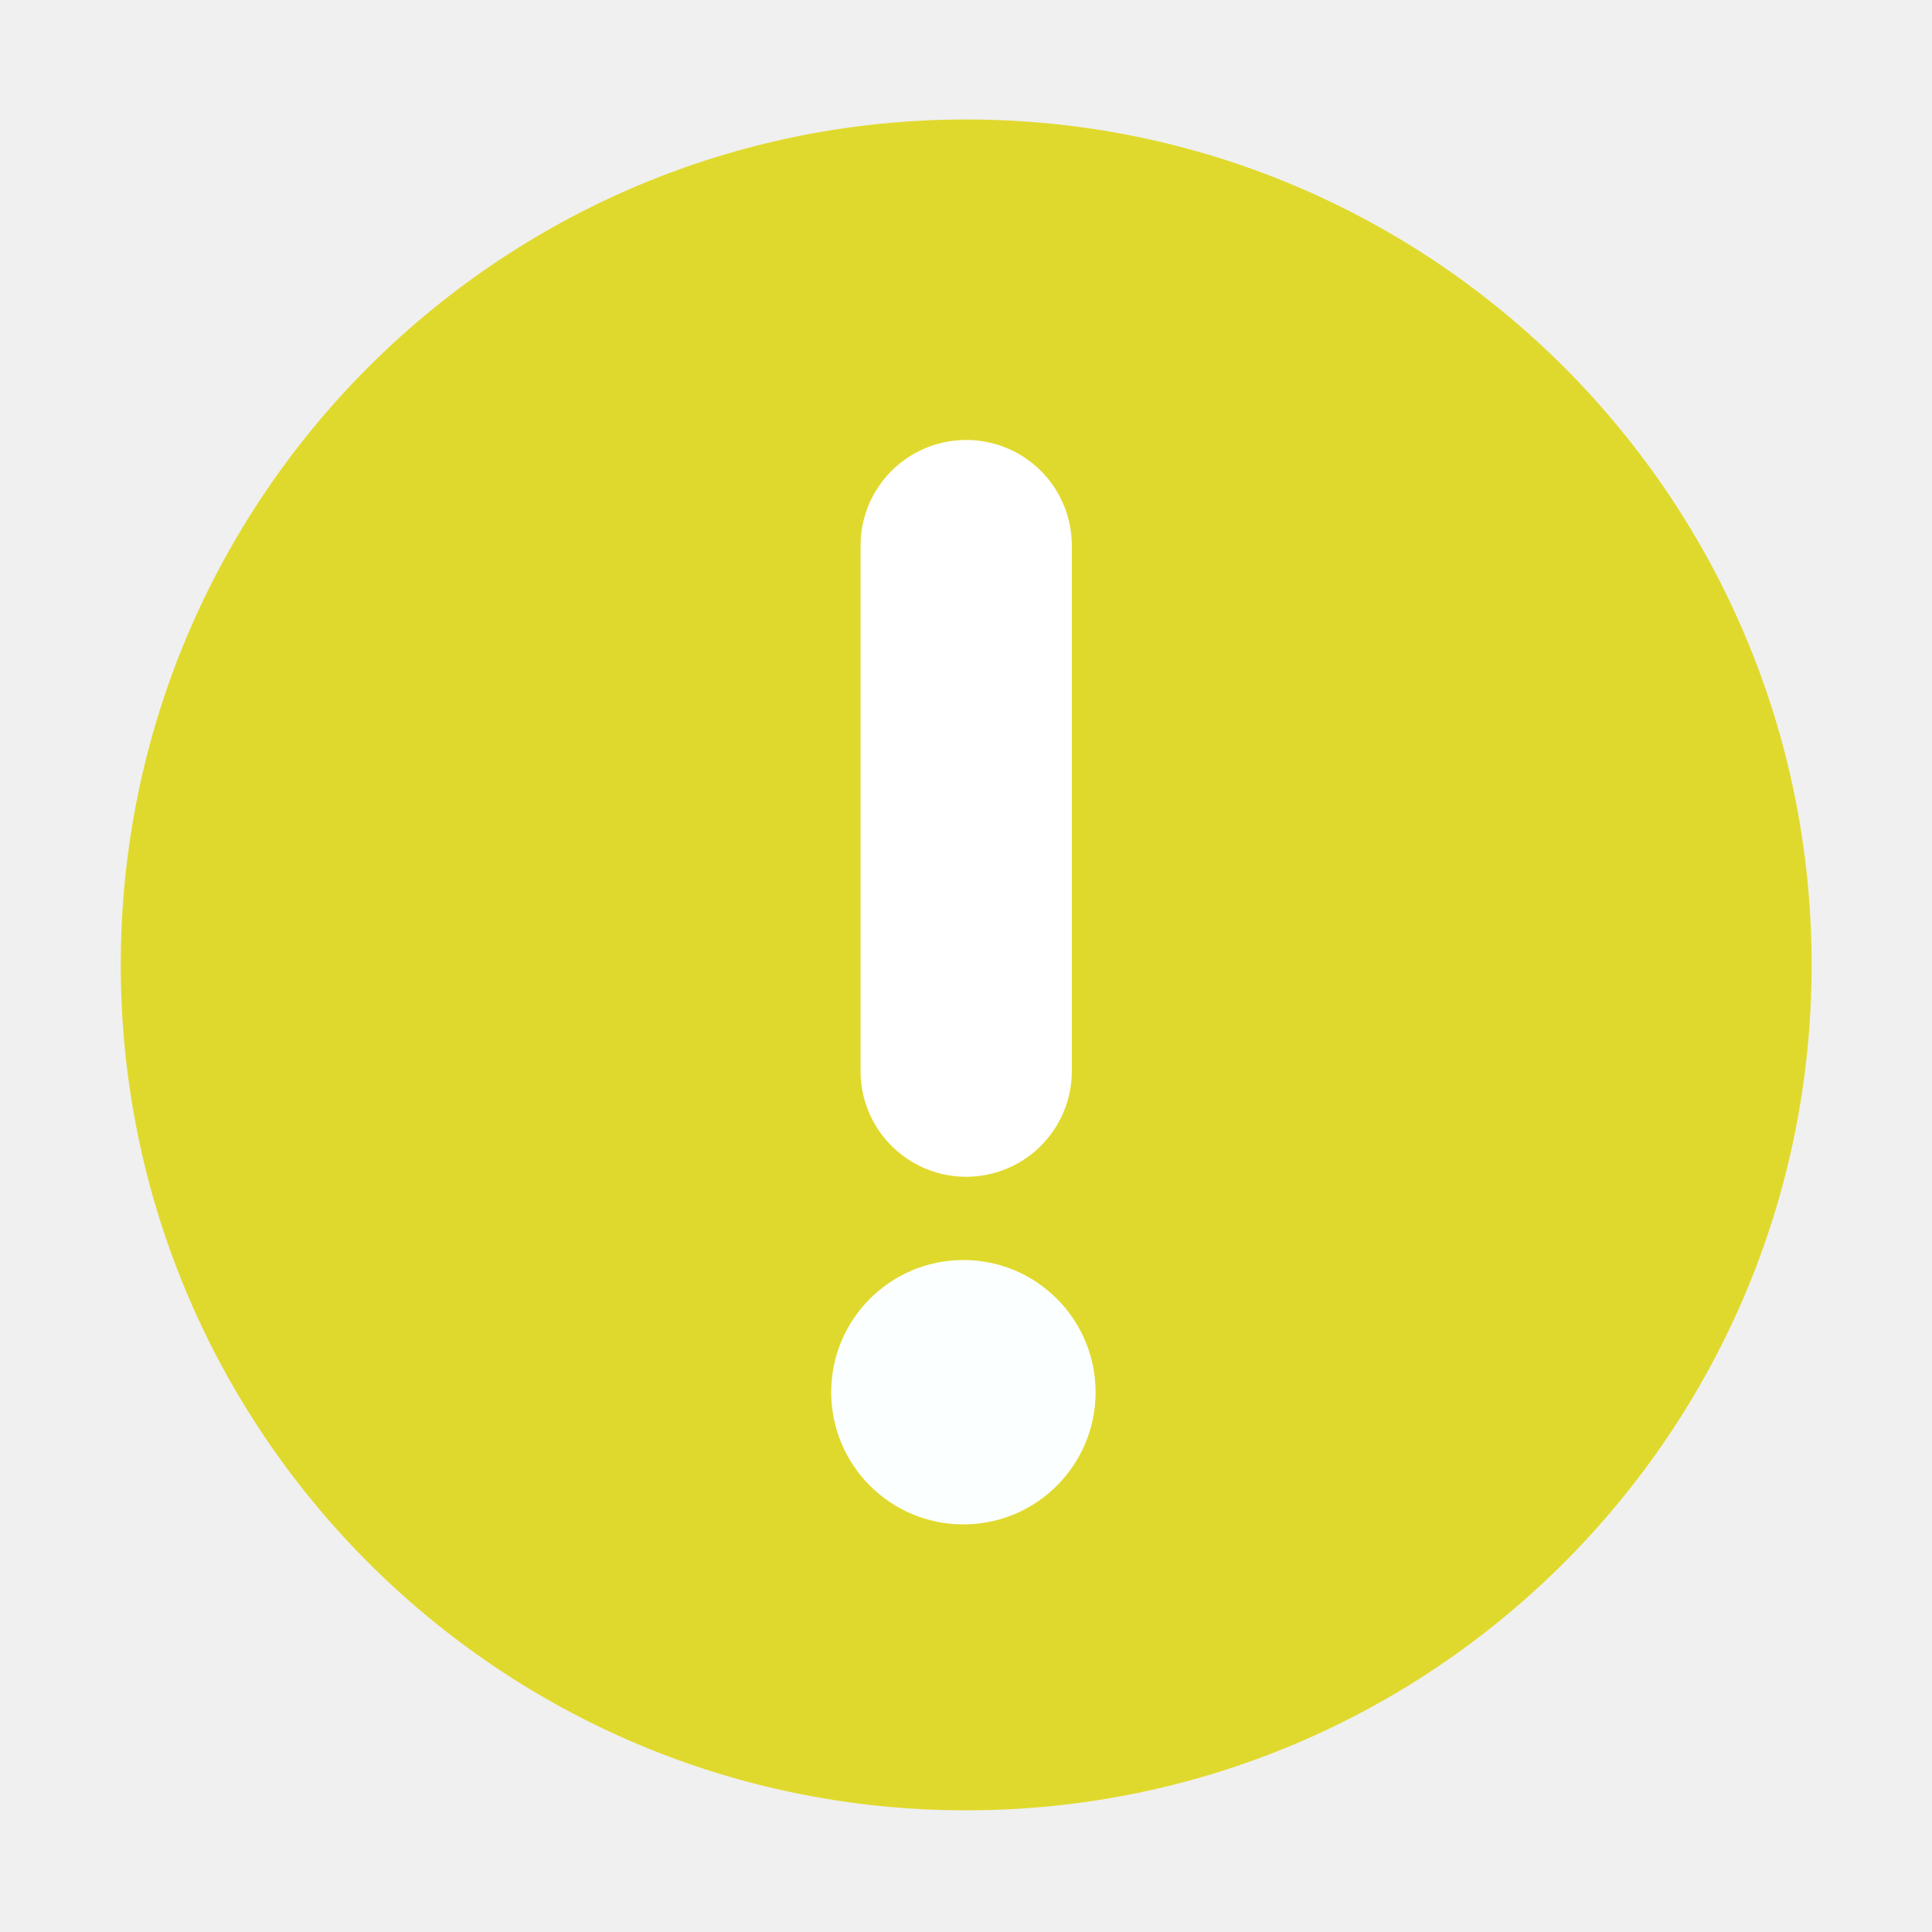
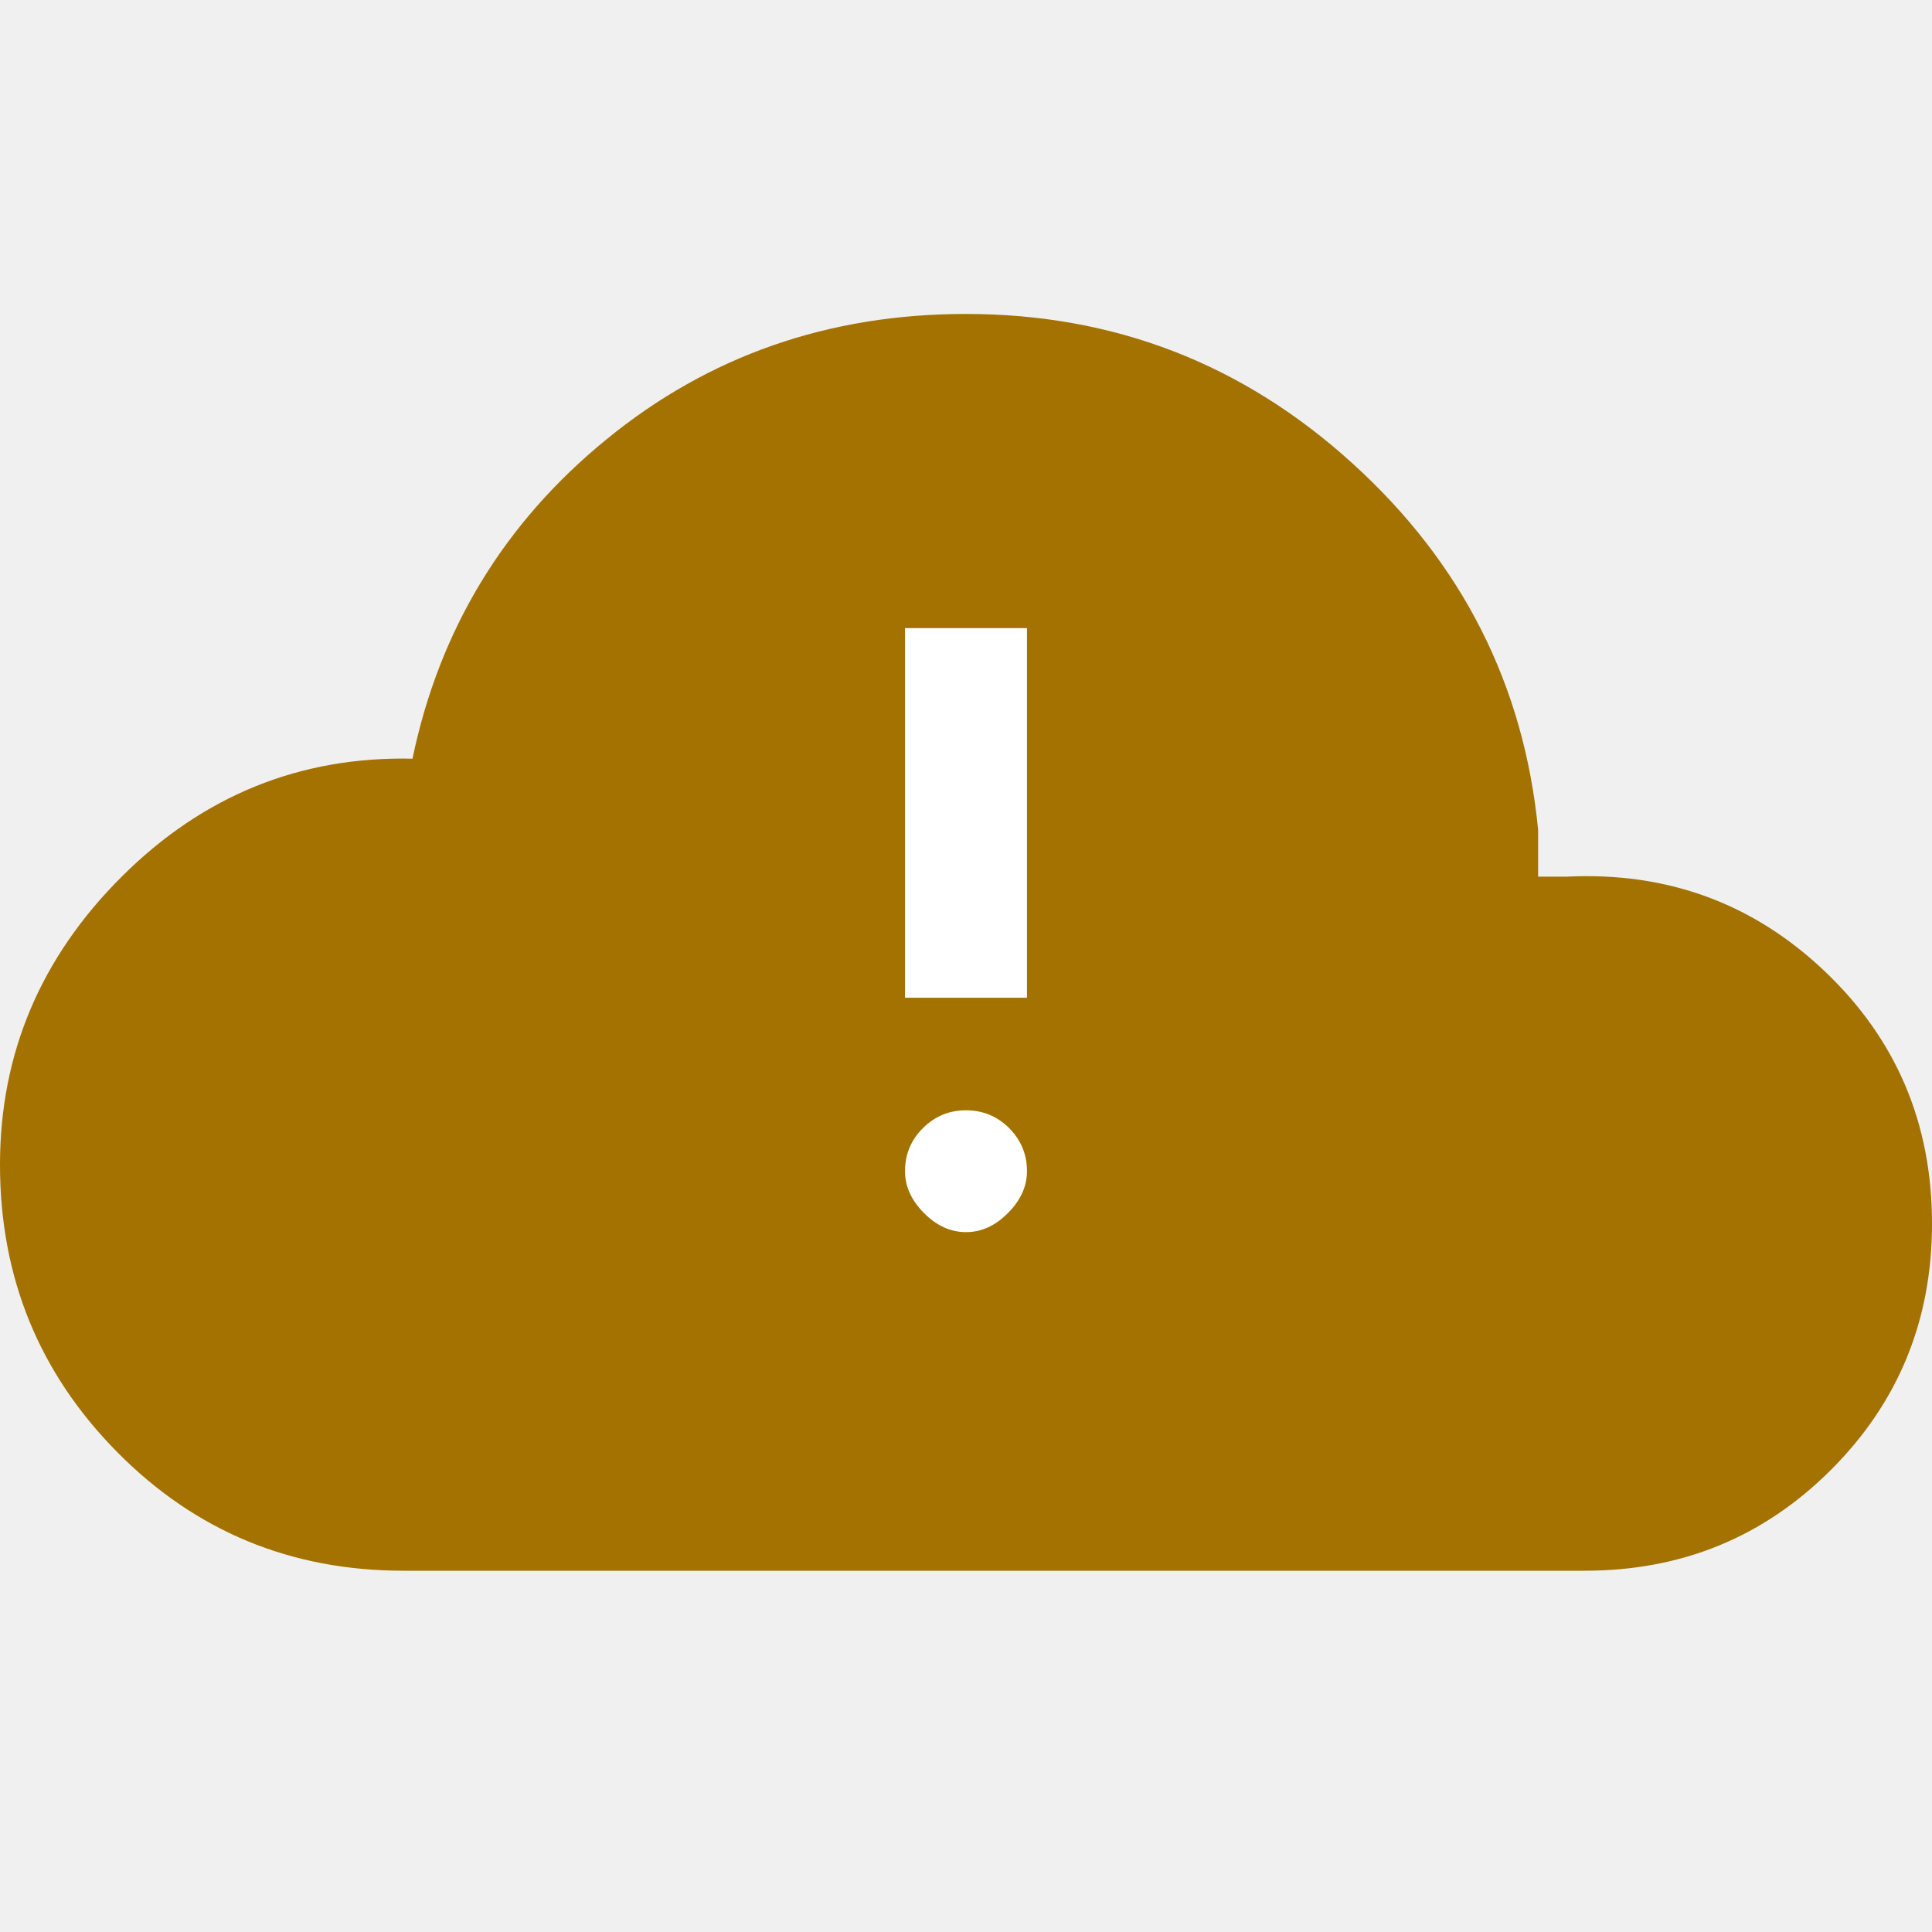
- <svg xmlns="http://www.w3.org/2000/svg" width="16" height="16" version="1.1" viewBox="0 0 4.233 4.233">
-   <g transform="matrix(.87498 0 0 .87498 .26458 -255.9)">
-     <circle cx="2.117" cy="294.88" r="2.117" fill="#e0d92d" stroke-width=".251" />
-     <path d="m2.117 293.83v1.316" fill="none" stroke="#fff" stroke-linecap="round" stroke-linejoin="round" stroke-width=".529" />
-     <circle cx="2.11" cy="295.95" r=".331" fill="#fcffff" />
+ <svg xmlns="http://www.w3.org/2000/svg" width="16" height="16" viewBox="0 0 16 16">
+   <g fill="none">
+     <path fill="#A37200" fill-rule="evenodd" d="M3.34,13.008 C2.409,13.008 1.619,12.681 0.972,12.027 C0.324,11.372 0,10.579 0,9.646 C0,8.724 0.337,7.928 1.01,7.258 C1.683,6.588 2.485,6.263 3.416,6.283 C3.639,5.213 4.174,4.331 5.022,3.639 C5.869,2.946 6.862,2.6 8,2.6 C9.225,2.6 10.292,3.012 11.2,3.837 C12.109,4.661 12.621,5.673 12.738,6.872 L12.738,7.26 L12.977,7.26 C13.808,7.22 14.52,7.481 15.112,8.044 C15.704,8.606 16,9.303 16,10.134 C16,10.936 15.721,11.615 15.164,12.172 C14.607,12.729 13.928,13.008 13.126,13.008 L3.34,13.008 Z" />
+     <path fill="#FFF" d="M8,10.204 C8.127,10.204 8.242,10.152 8.347,10.046 C8.452,9.941 8.505,9.825 8.505,9.699 C8.505,9.56 8.455,9.441 8.357,9.342 C8.258,9.244 8.139,9.195 8,9.195 C7.861,9.195 7.742,9.244 7.643,9.343 C7.544,9.441 7.495,9.56 7.495,9.7 C7.495,9.826 7.548,9.941 7.653,10.047 C7.758,10.152 7.874,10.204 8,10.204 Z M7.495,8.263 L8.505,8.263 L8.505,5.202 L7.495,5.202 L7.495,8.263 Z" />
  </g>
</svg>
